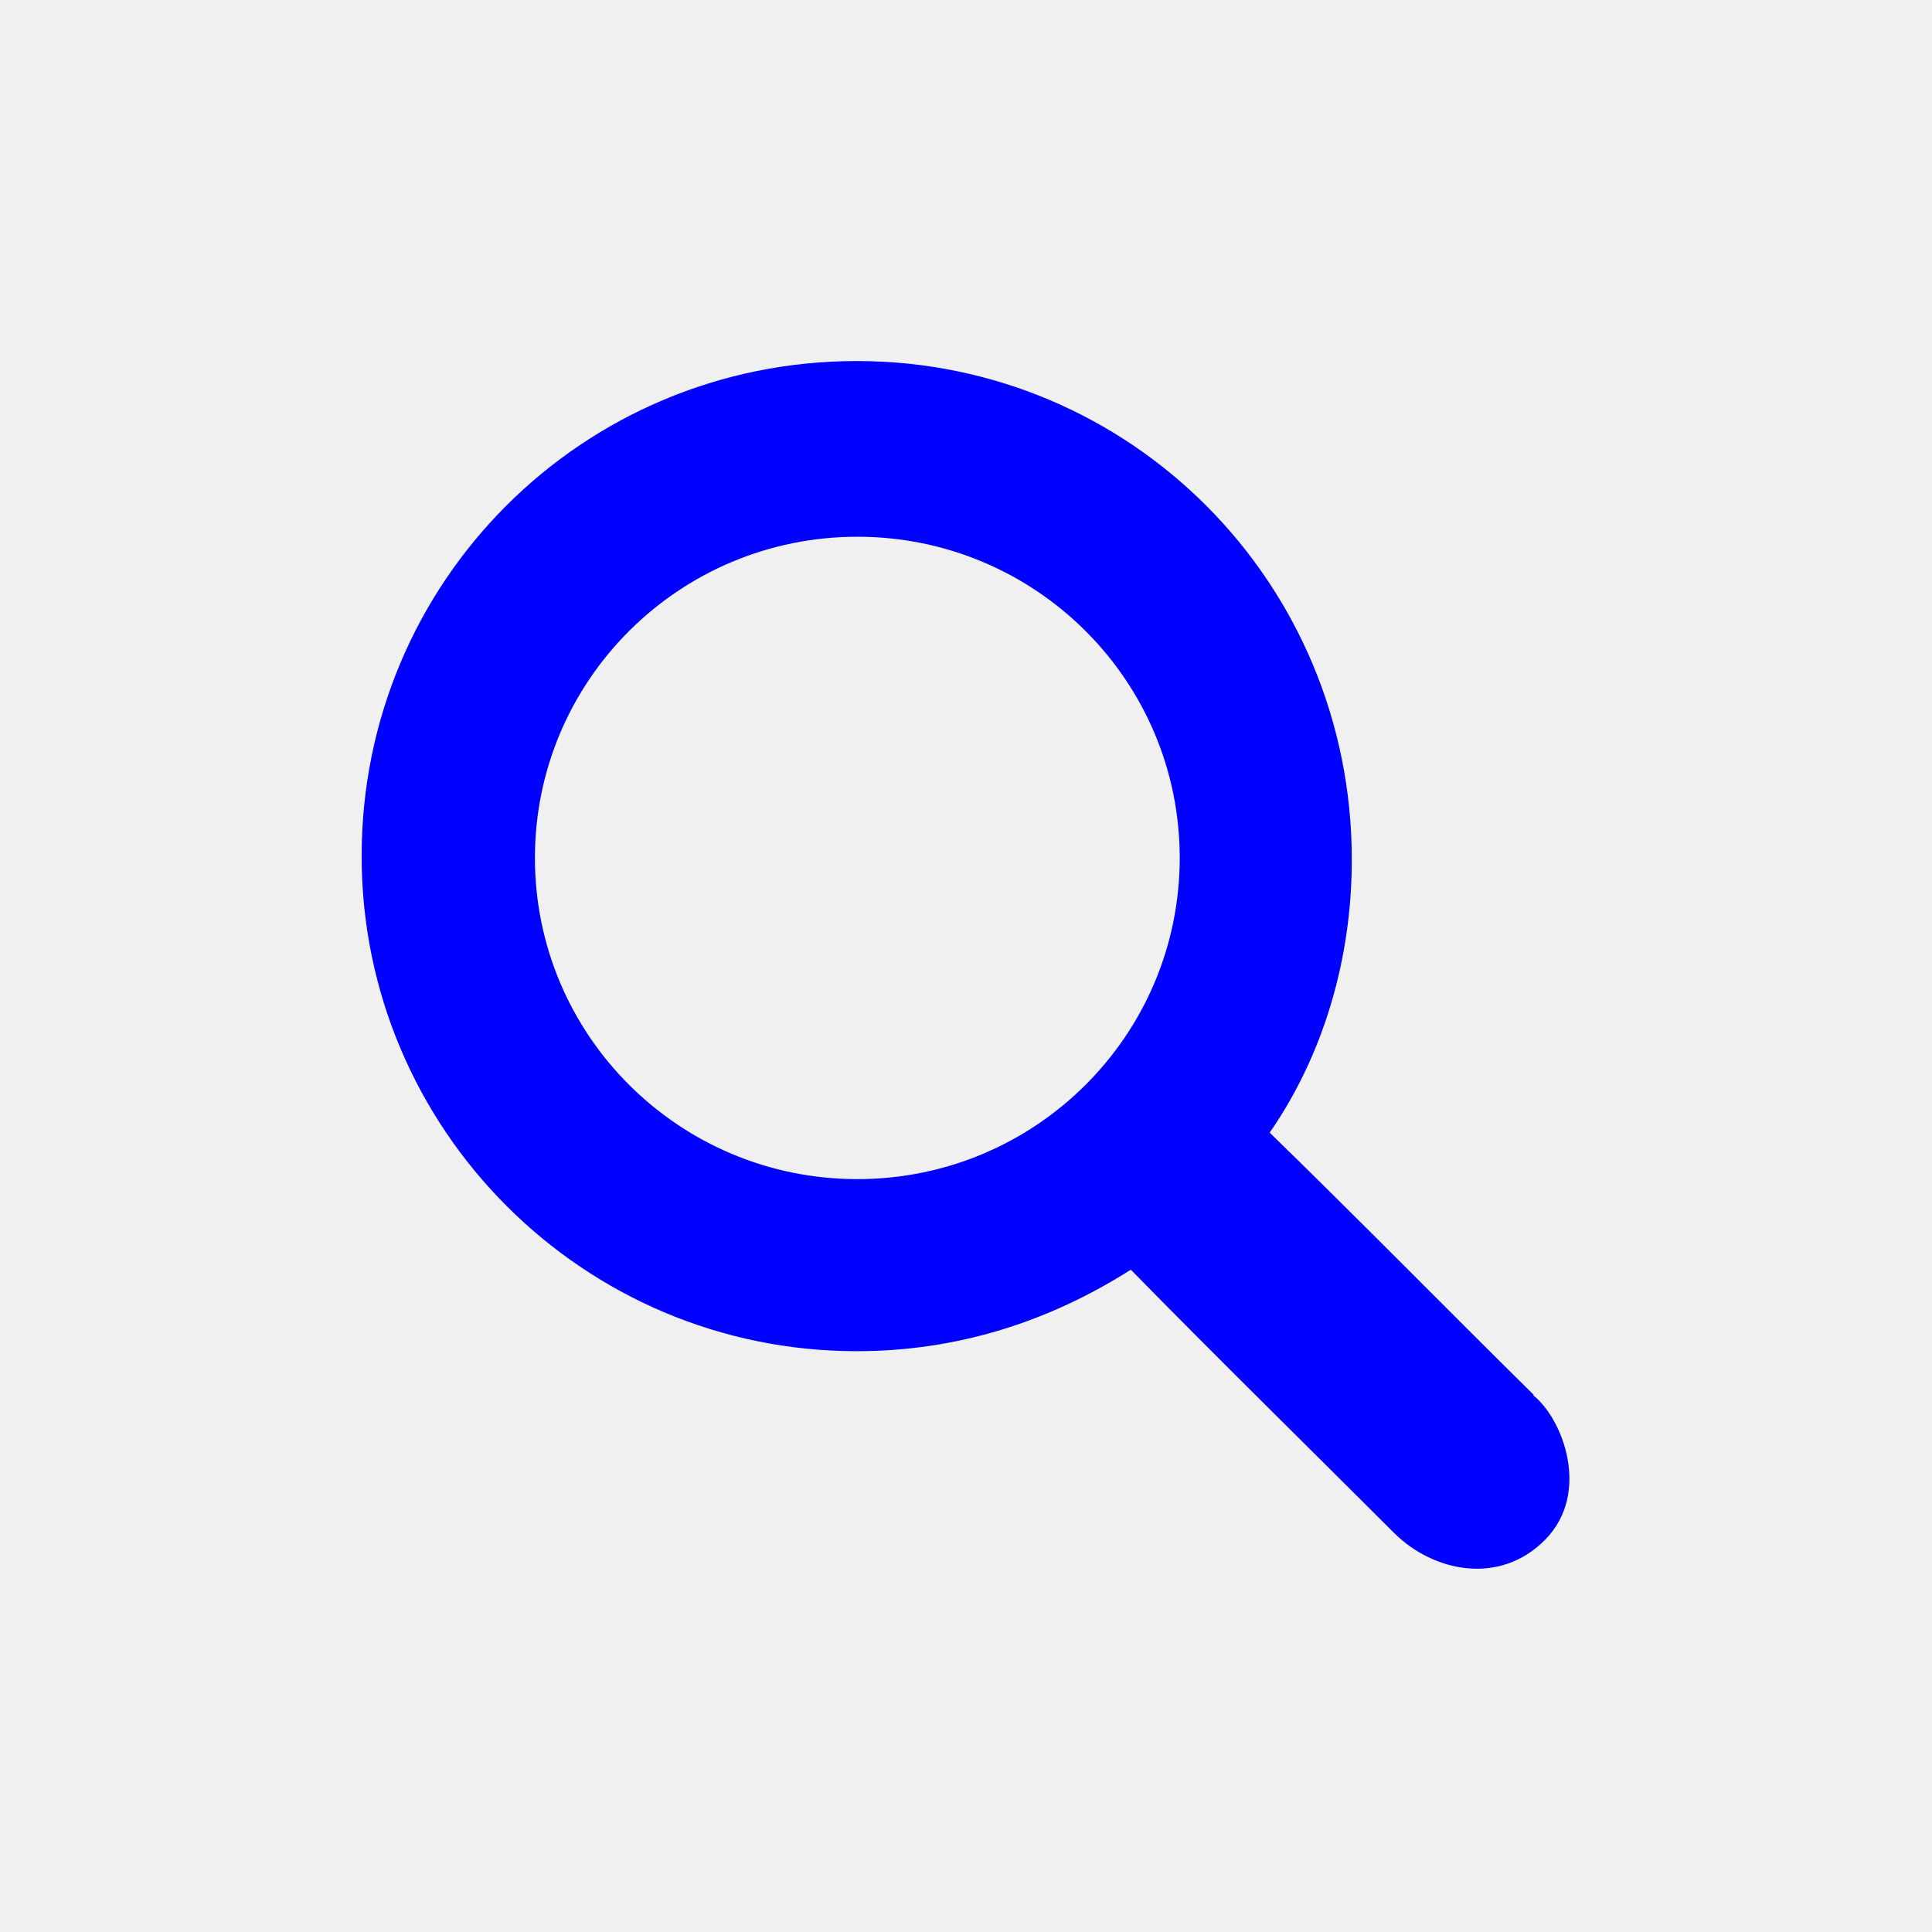
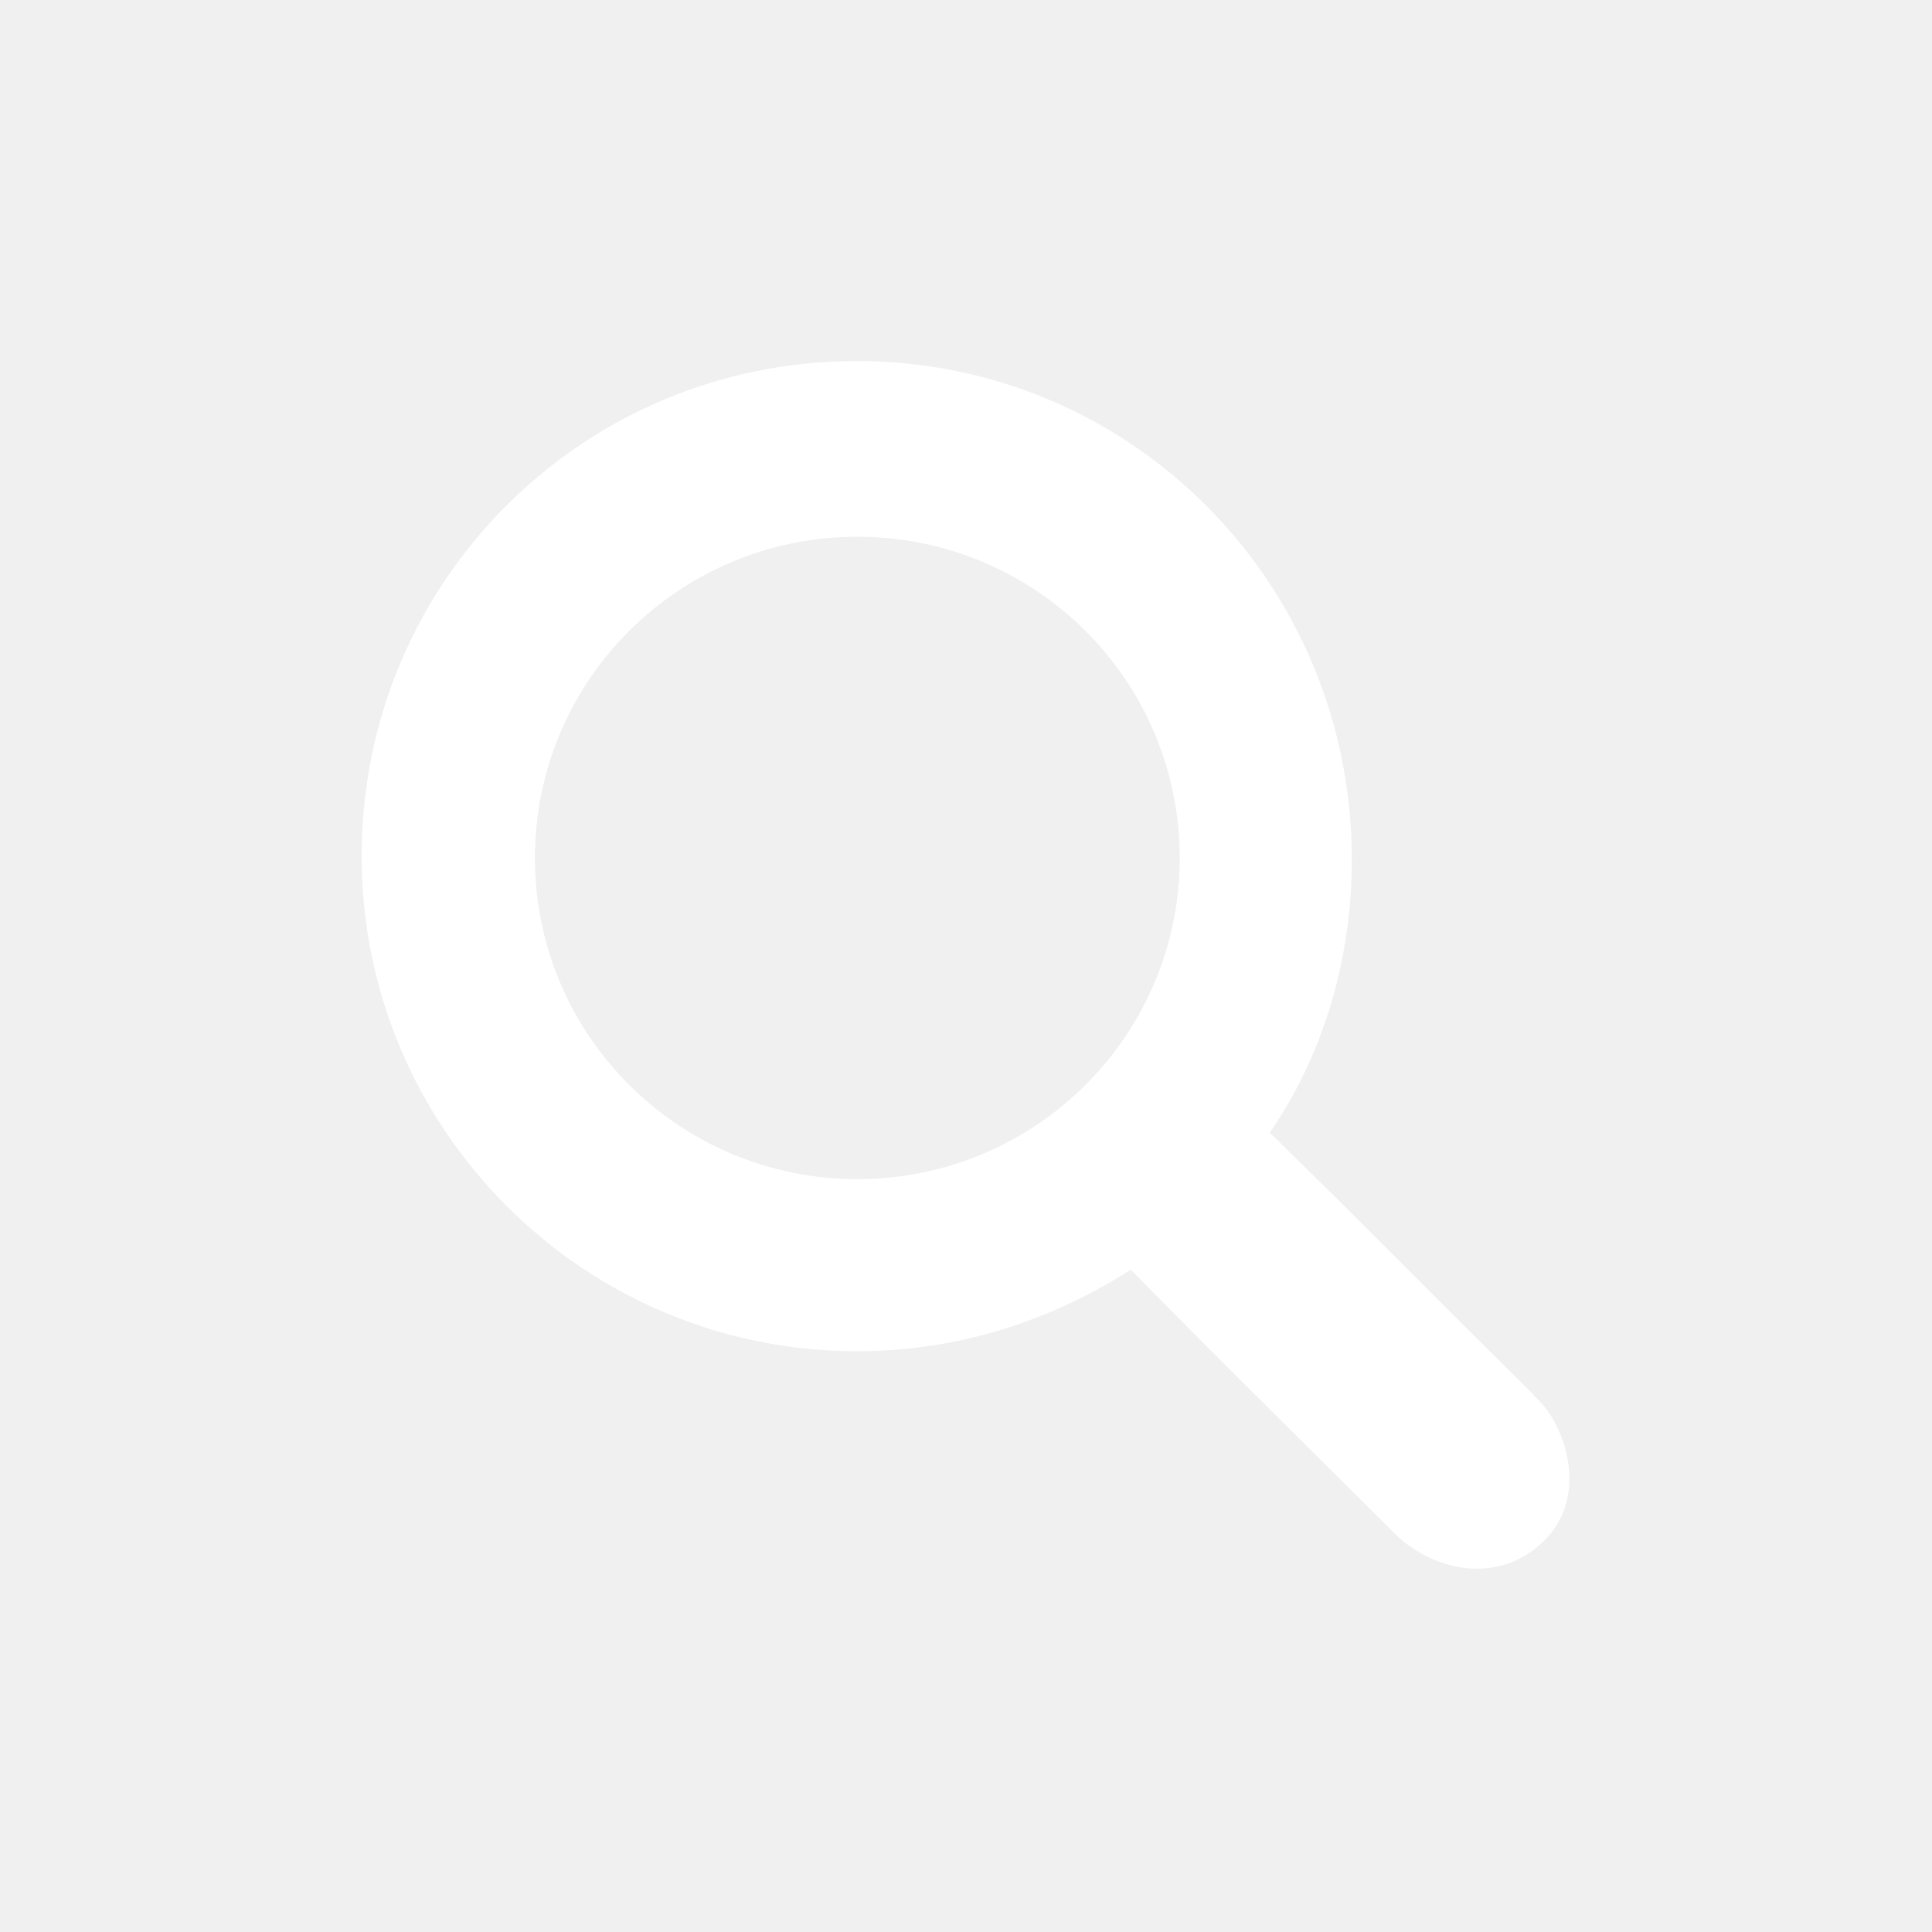
- <svg xmlns="http://www.w3.org/2000/svg" version="1.1" width="24" height="24" viewBox="0 0 32 32" fill="blue">
+ <svg xmlns="http://www.w3.org/2000/svg" version="1.1" width="24" height="24" viewBox="0 0 32 32" fill="white">
  <path d="m25.4 23.1c-1.46-1.44-2.91-2.92-4.37-4.34.88-1.27 1.36-2.86   1.36-4.52 0-4.6-3.67-8.26-8.2-8.26-4.54 0-8.2 3.65-8.2 8.2 0 4.52   3.67 8.2 8.2 8.2 1.67 0 3.19-.492 4.54-1.35 1.43 1.46 2.91 2.91 4.36   4.36.654.651 1.76.876 2.51.105.748-.771.288-1.99-.2-2.38zm-11.2-3.57c-2.95   0-5.34-2.38-5.34-5.32s2.39-5.32 5.34-5.32c2.95 0 5.34 2.38 5.34 5.32s-2.39 5.32-5.34 5.32z" />
</svg>
